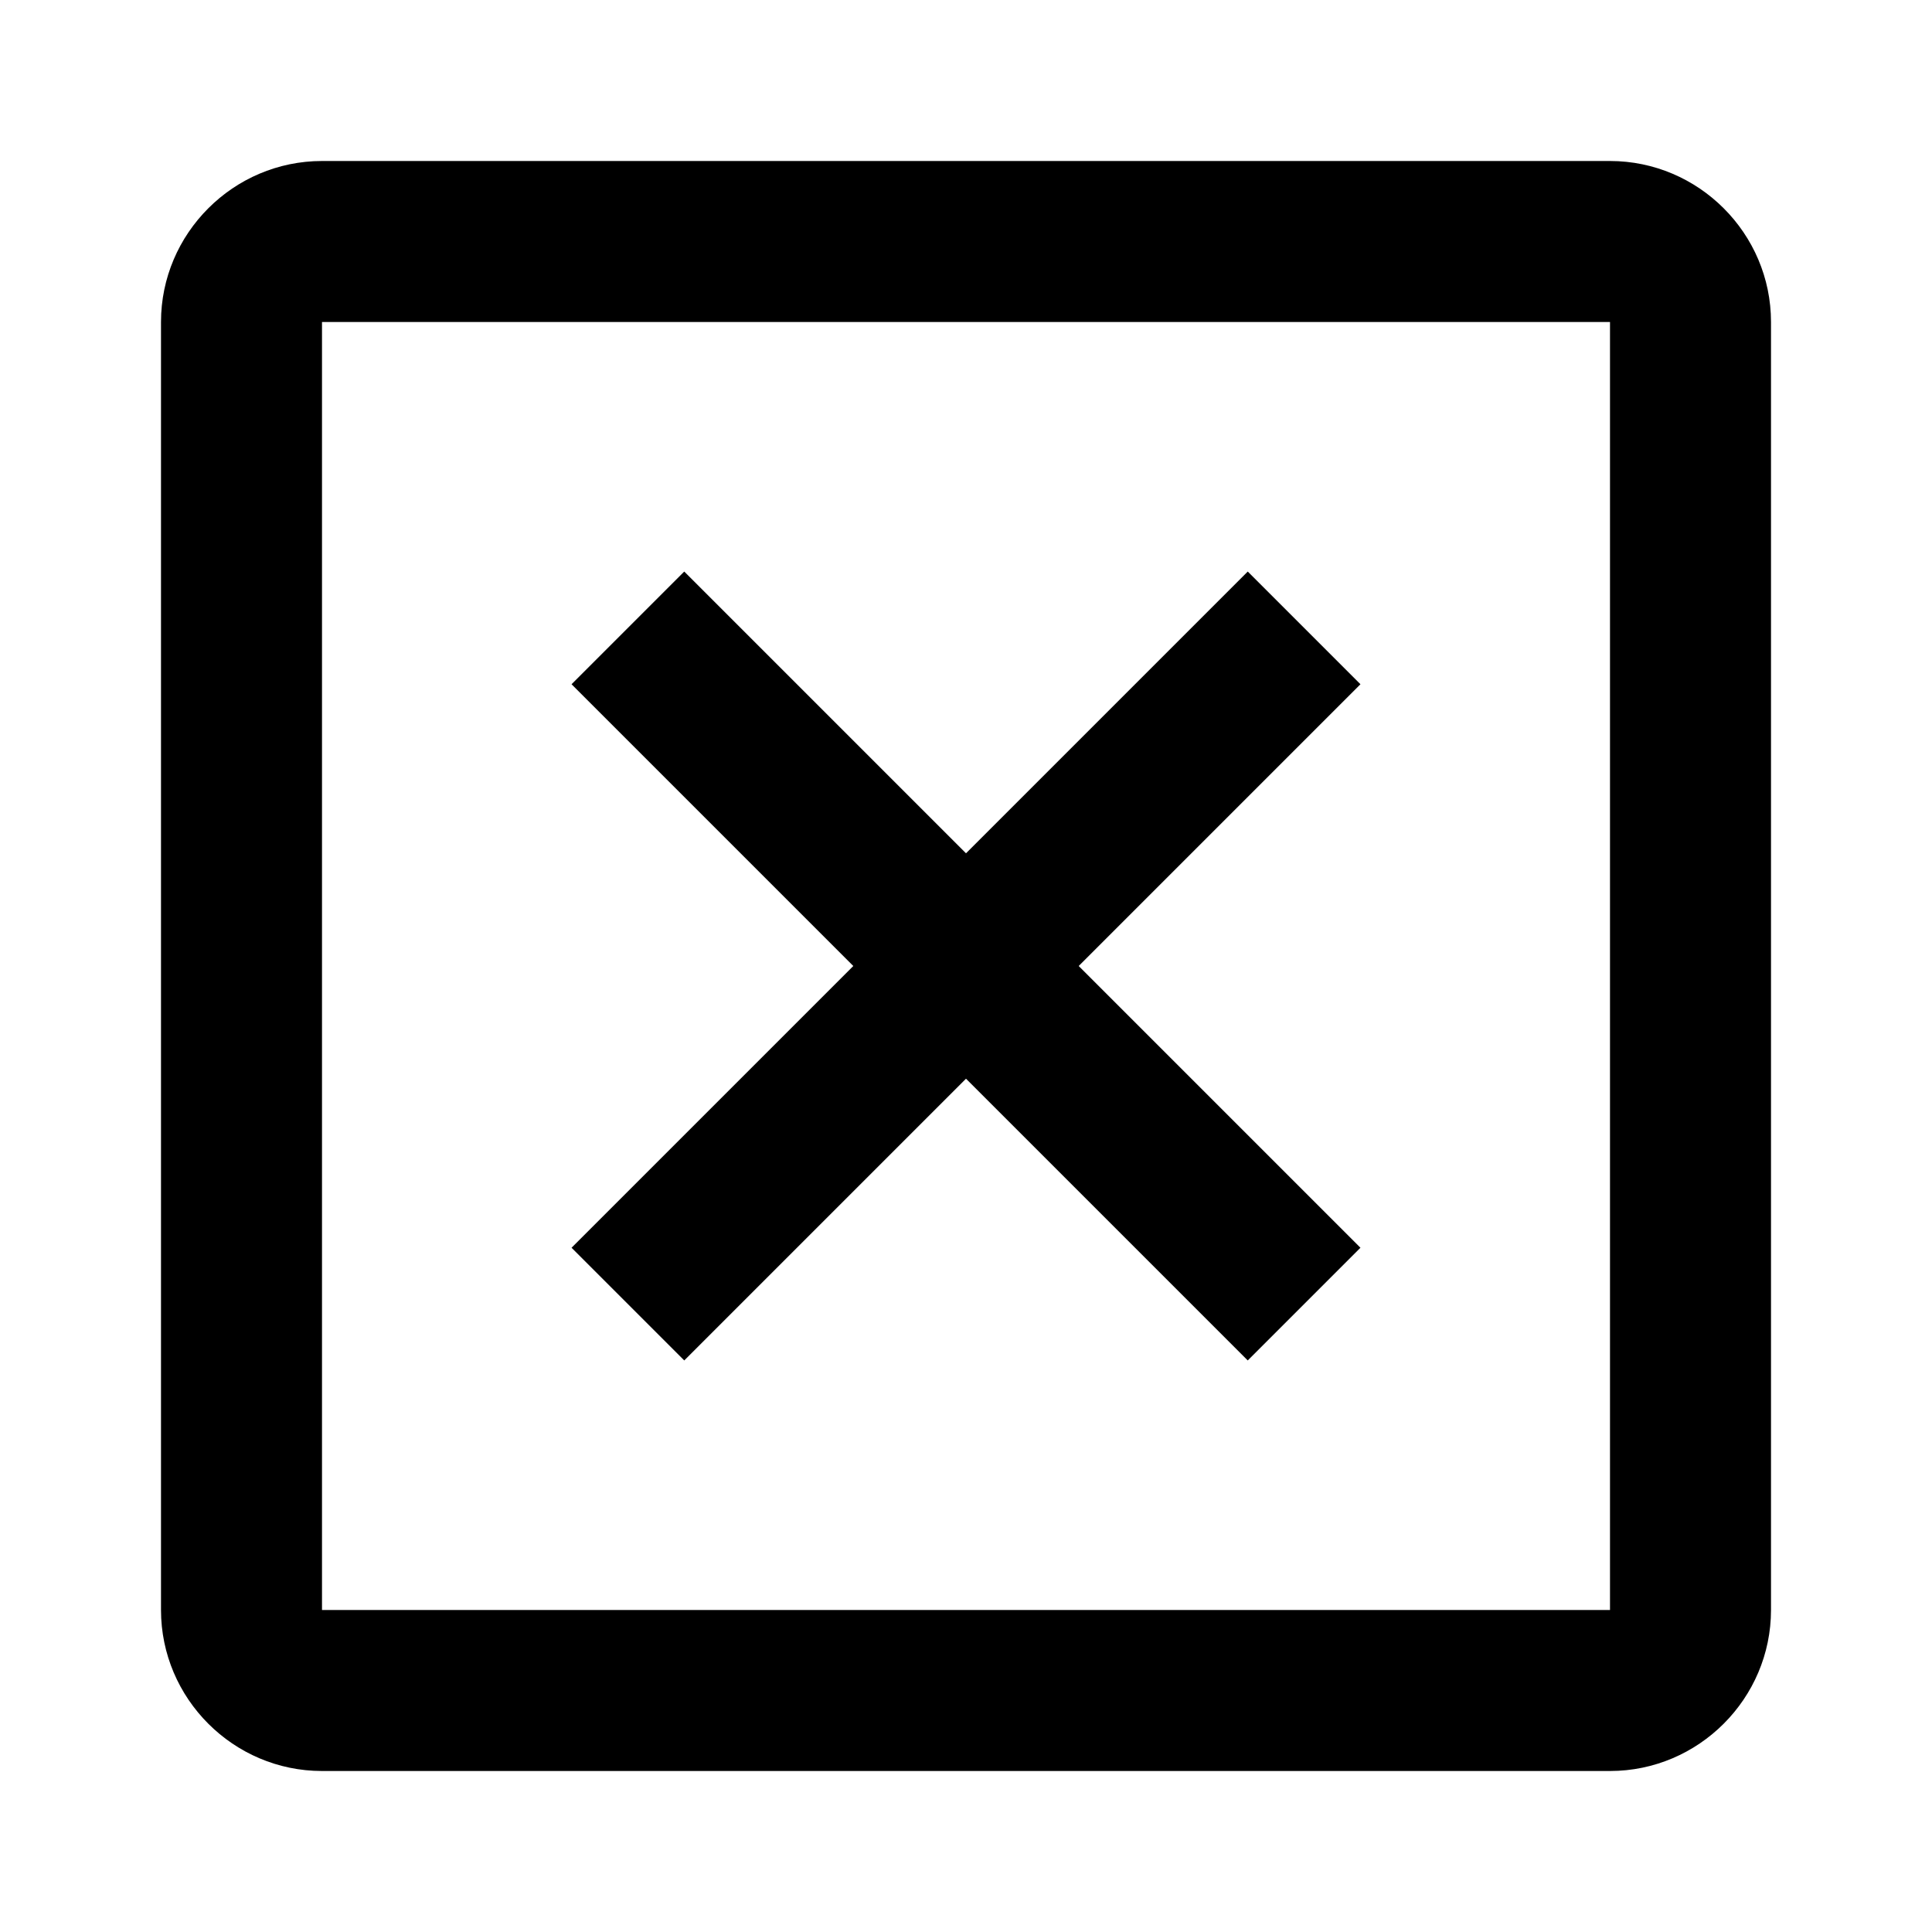
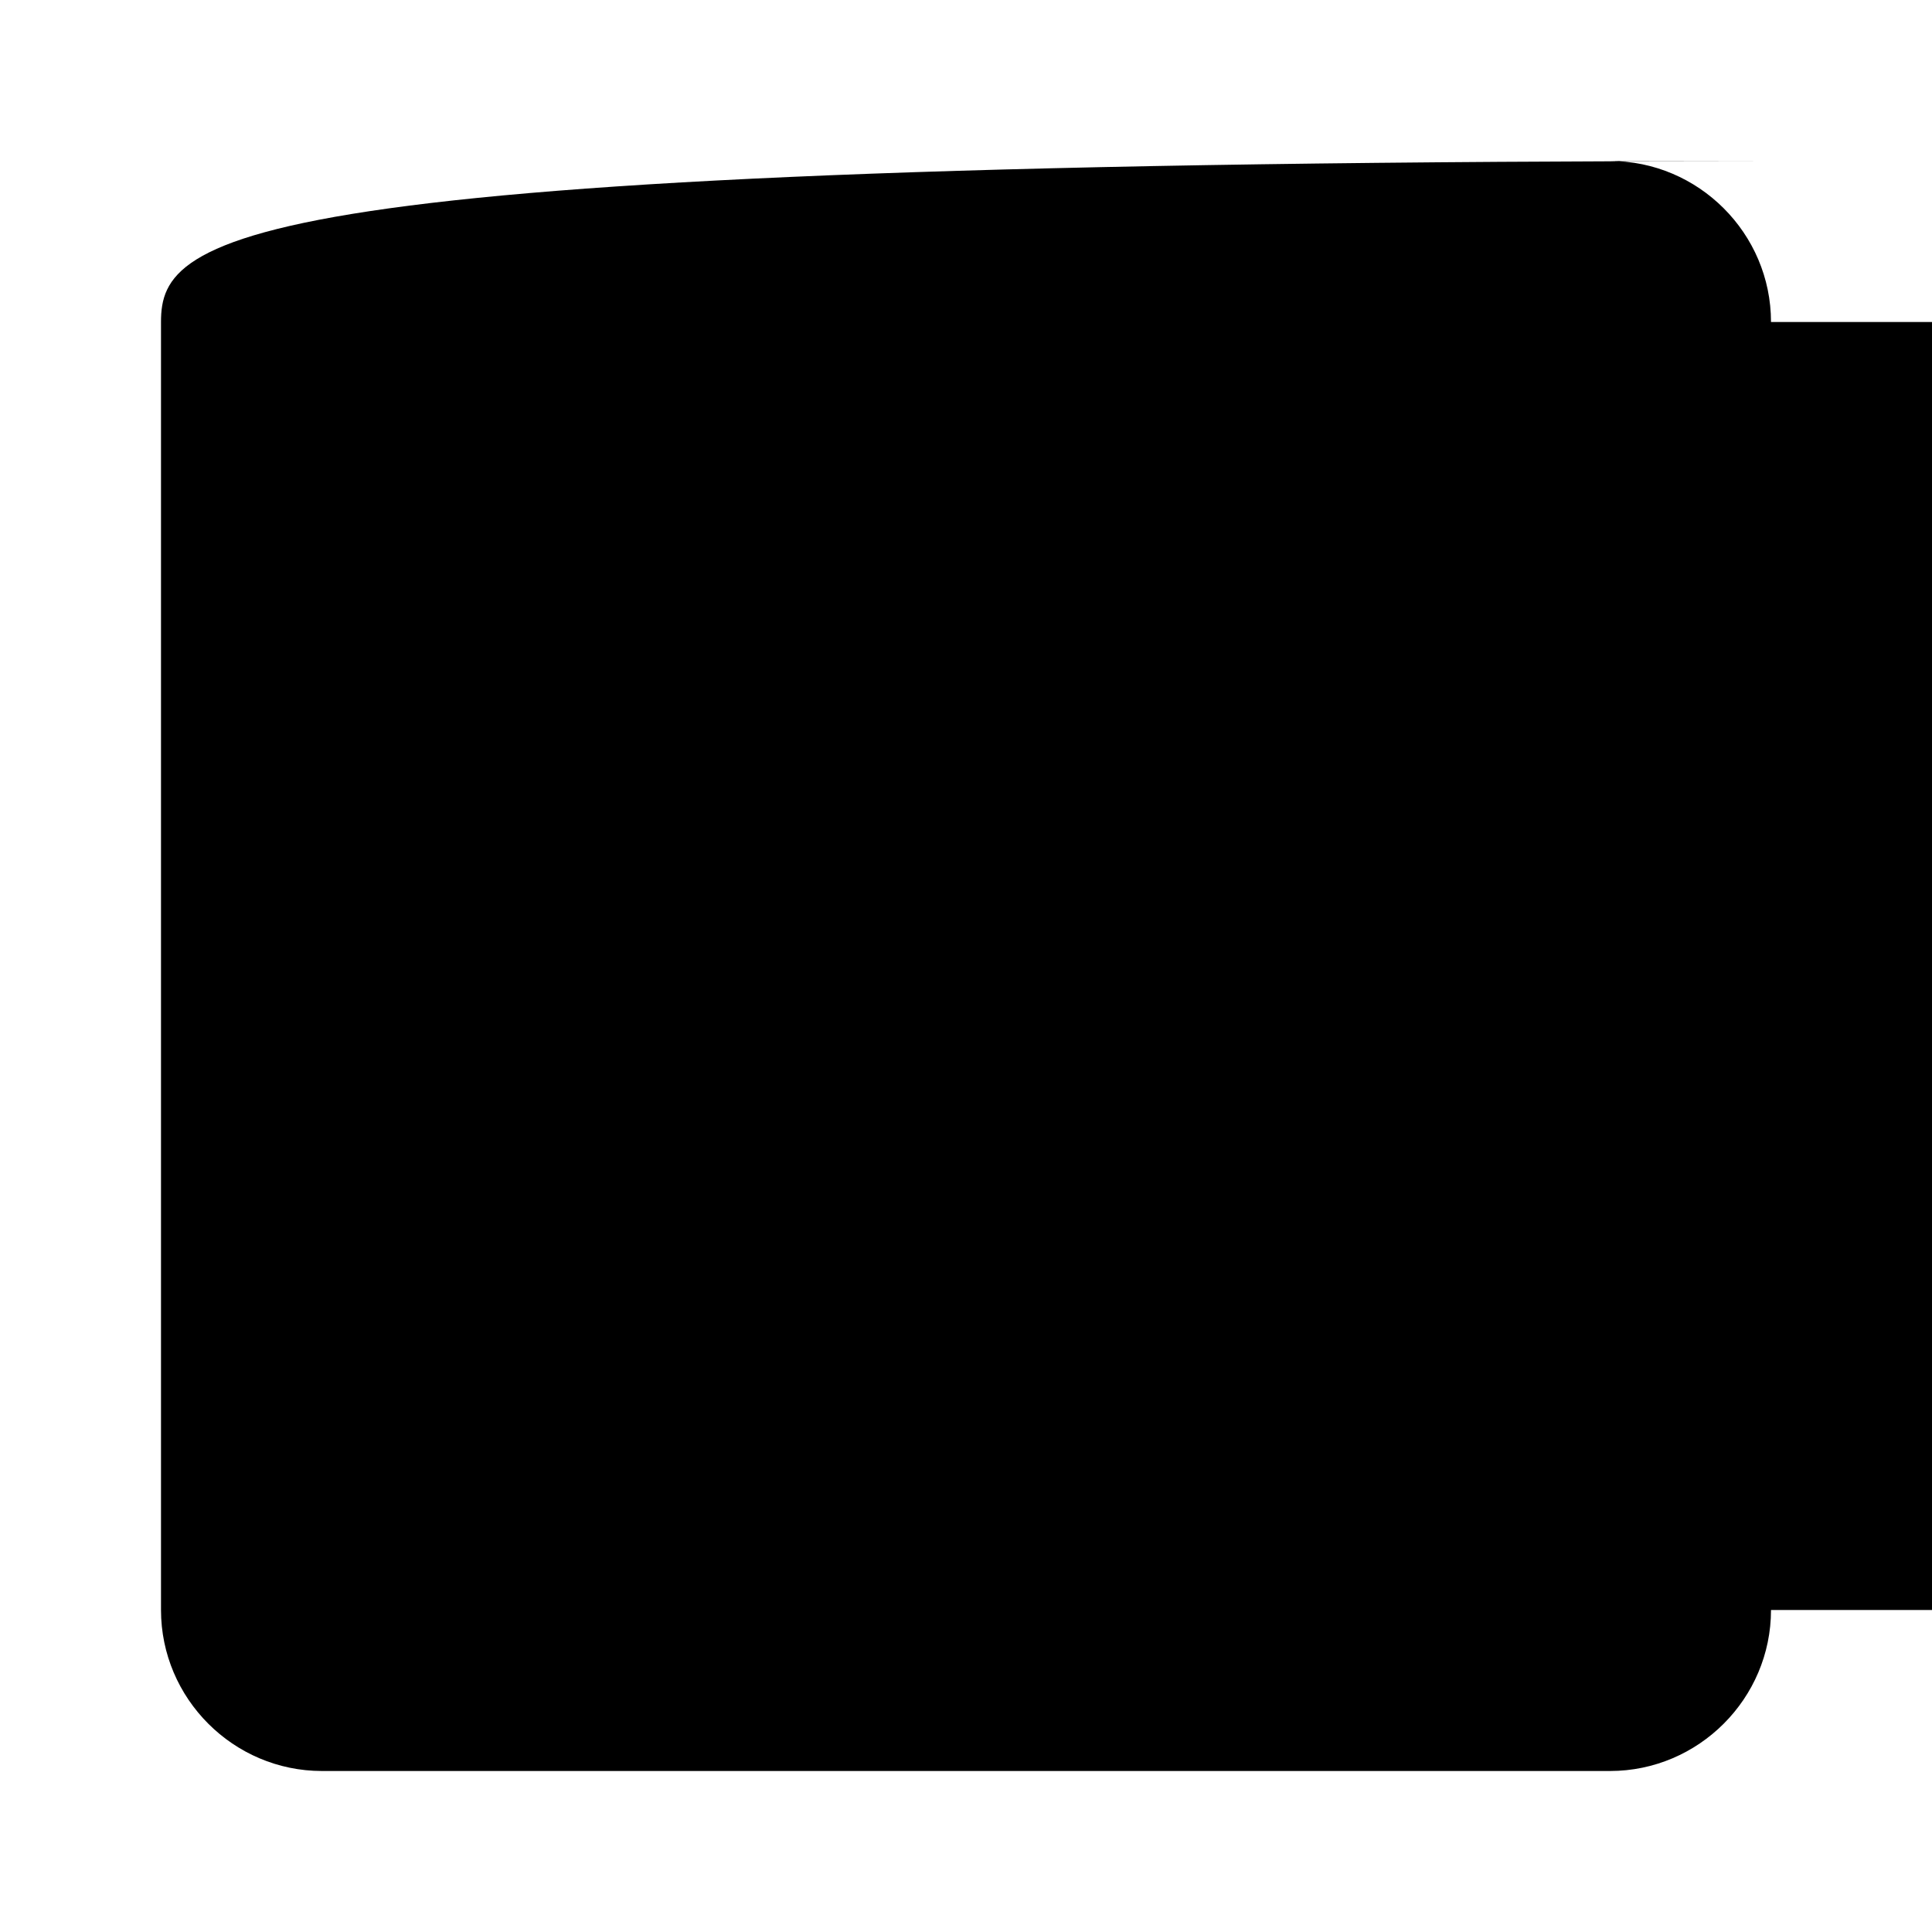
<svg xmlns="http://www.w3.org/2000/svg" fill="#000000" version="1.1" id="Layer_1" viewBox="0 0 24 24" xml:space="preserve">
  <style type="text/css">
	.st0{fill:none;}
</style>
  <g>
-     <path d="M20,2H4C2.9,2,2,2.9,2,4v16c0,1.1,0.9,2,2,2h16c1.1,0,2-0.9,2-2V4C22,2.9,21.1,2,20,2z M20,20H4V4h16V20z" />
+     <path d="M20,2h2C2.9,2,2,2.9,2,4v16c0,1.1,0.9,2,2,2h16c1.1,0,2-0.9,2-2V4C22,2.9,21.1,2,20,2z M20,20h2V4h16V20z" />
    <polygon points="8.5,16.9 12,13.4 15.5,16.9 16.9,15.5 13.4,12 16.9,8.5 15.5,7.1 12,10.6 8.5,7.1 7.1,8.5 10.6,12 7.1,15.5  " />
  </g>
  <rect class="st0" width="24" height="24" />
</svg>
